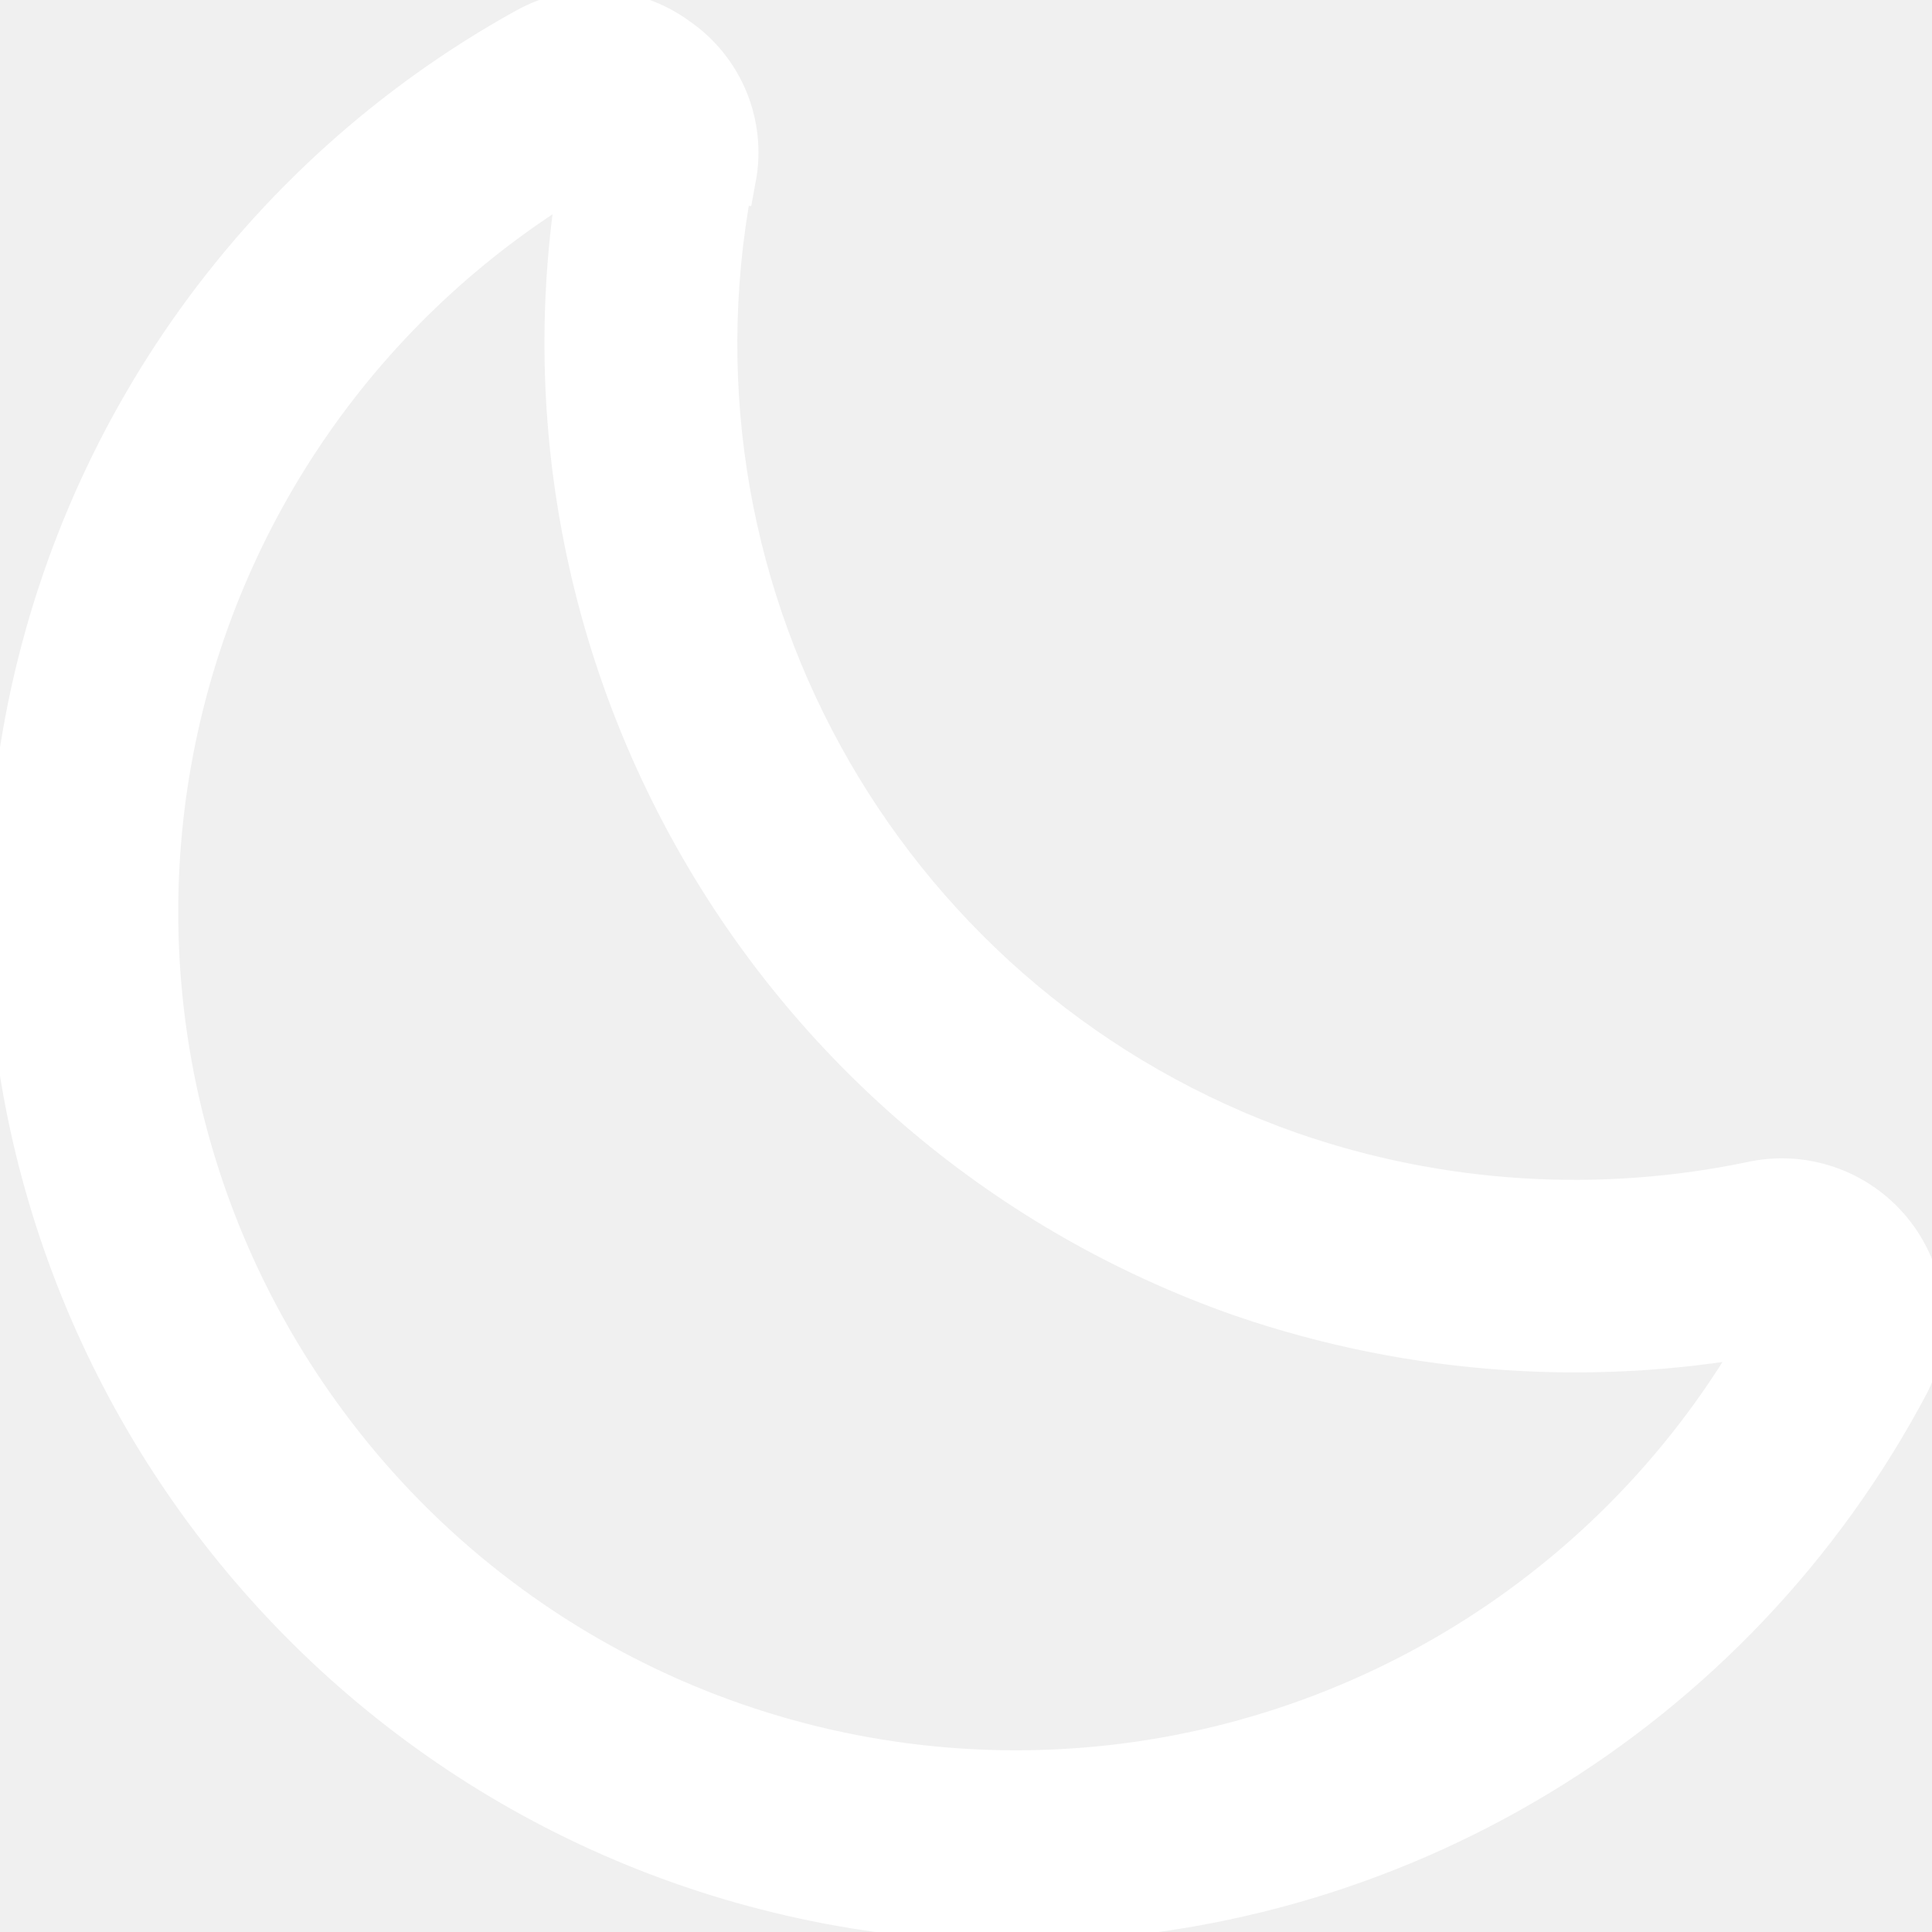
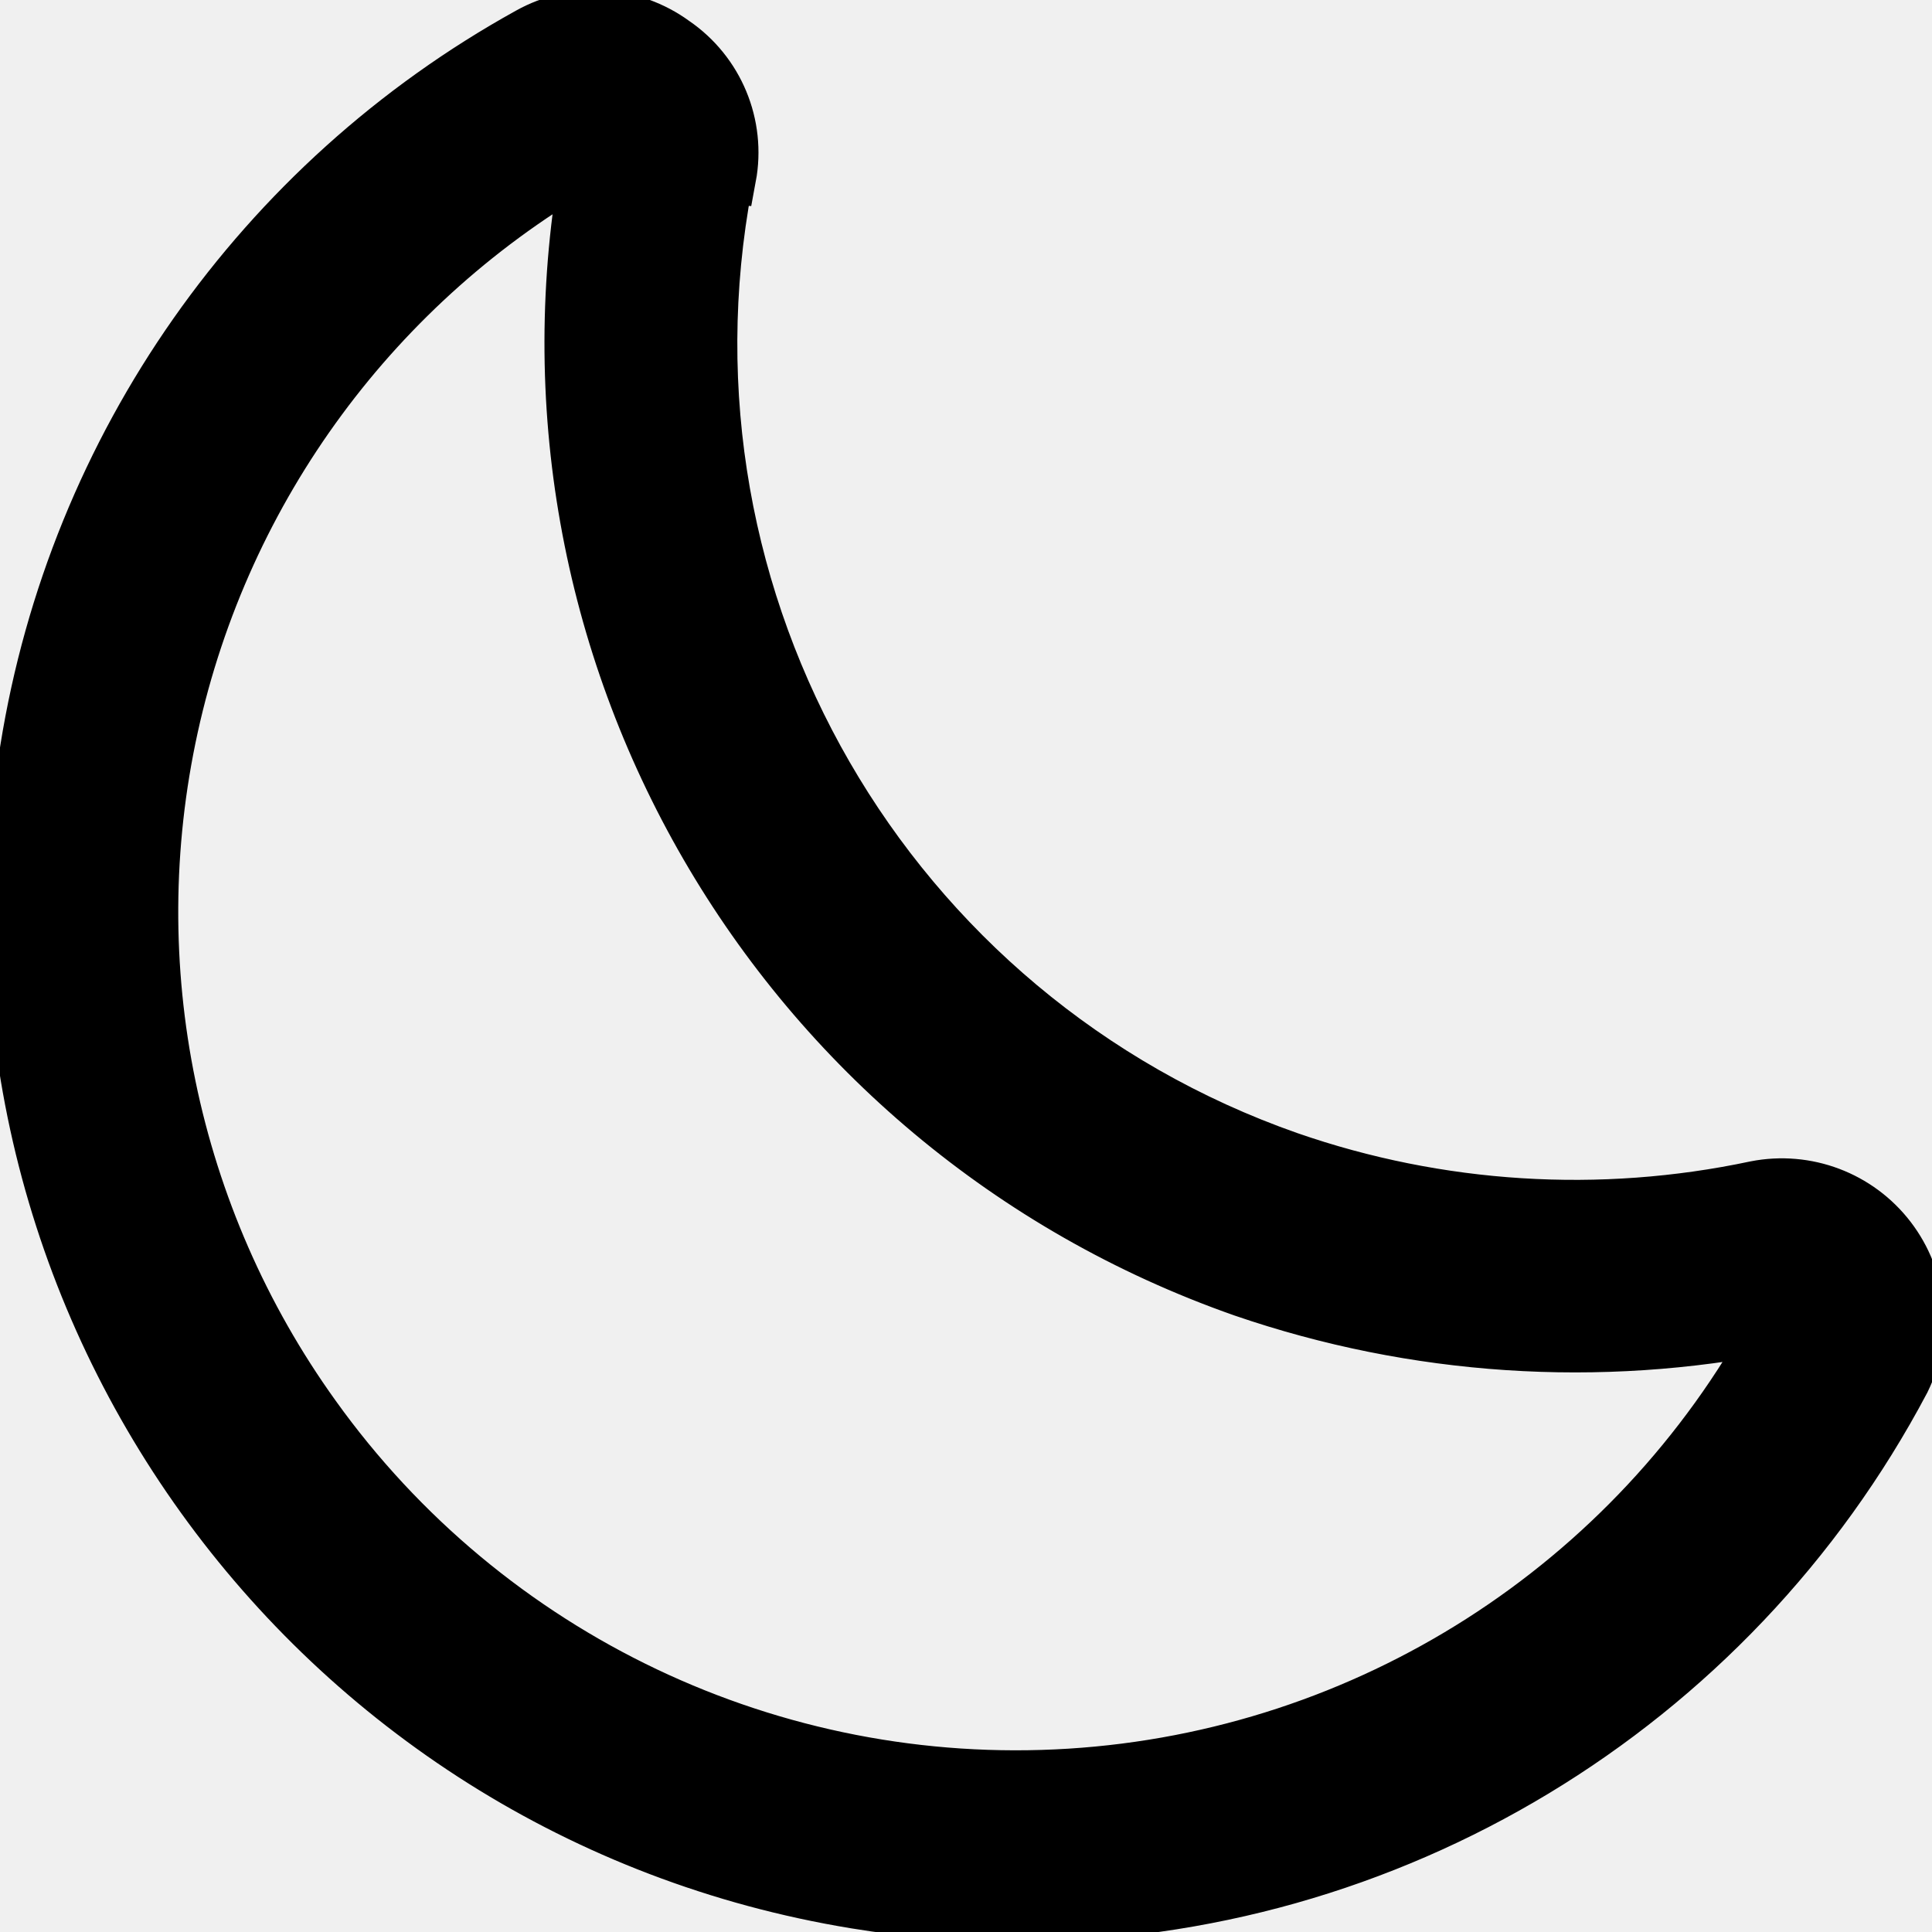
- <svg xmlns="http://www.w3.org/2000/svg" fill="#ffffff" width="64px" height="64px" viewBox="0 0 35 35" data-name="Layer 2" id="Layer_2" stroke="#ffffff">
+ <svg xmlns="http://www.w3.org/2000/svg" fill="#000000" width="64px" height="64px" viewBox="0 0 35 35" data-name="Layer 2" id="Layer_2" stroke="#000000">
  <g id="SVGRepo_bgCarrier" stroke-width="0" />
  <g id="SVGRepo_tracerCarrier" stroke-linecap="round" stroke-linejoin="round" />
  <g id="SVGRepo_iconCarrier">
    <path d="M18.44,34.68a18.22,18.22,0,0,1-2.94-.24,18.18,18.18,0,0,1-15-20.86A18.06,18.06,0,0,1,9.59.63,2.42,2.42,0,0,1,12.2.79a2.39,2.39,0,0,1,1,2.41L11.9,3.1l1.23.22A15.66,15.66,0,0,0,23.34,21h0a15.82,15.82,0,0,0,8.47.53A2.44,2.44,0,0,1,34.47,25,18.18,18.18,0,0,1,18.44,34.68ZM10.67,2.89a15.67,15.67,0,0,0-5,22.77A15.66,15.66,0,0,0,32.18,24a18.49,18.49,0,0,1-9.65-.64A18.18,18.18,0,0,1,10.67,2.89Z" />
  </g>
</svg>
